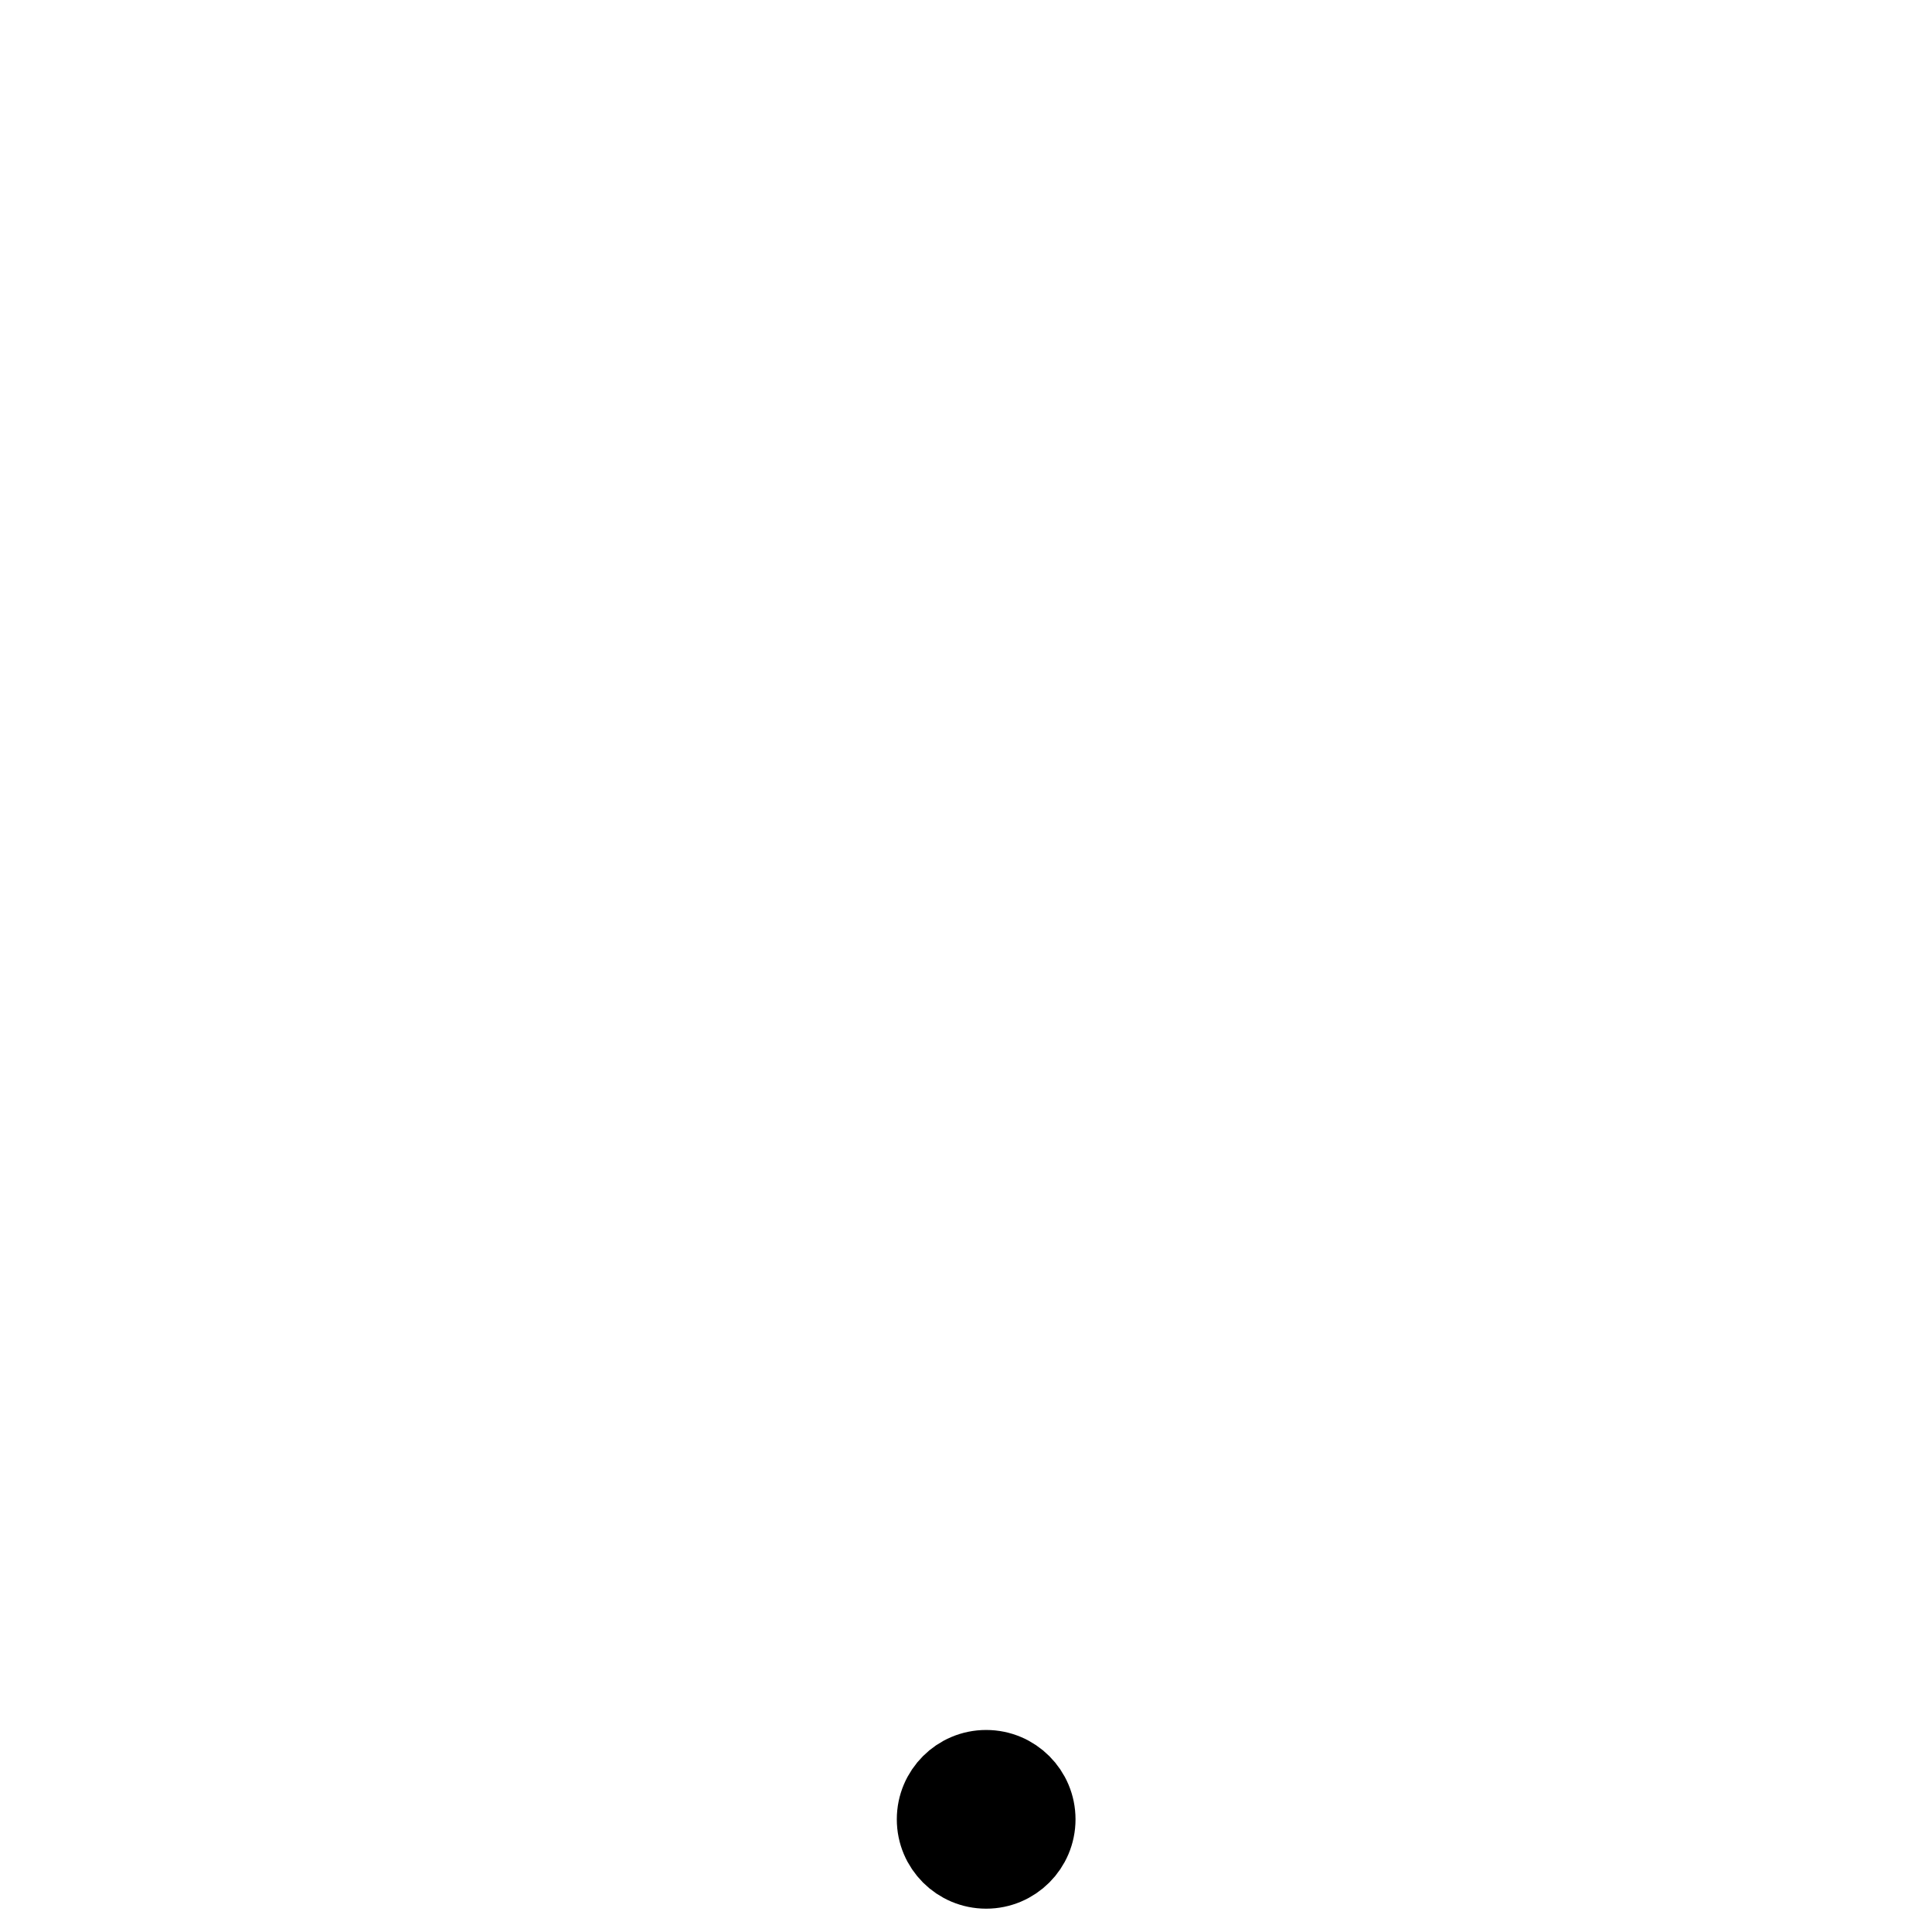
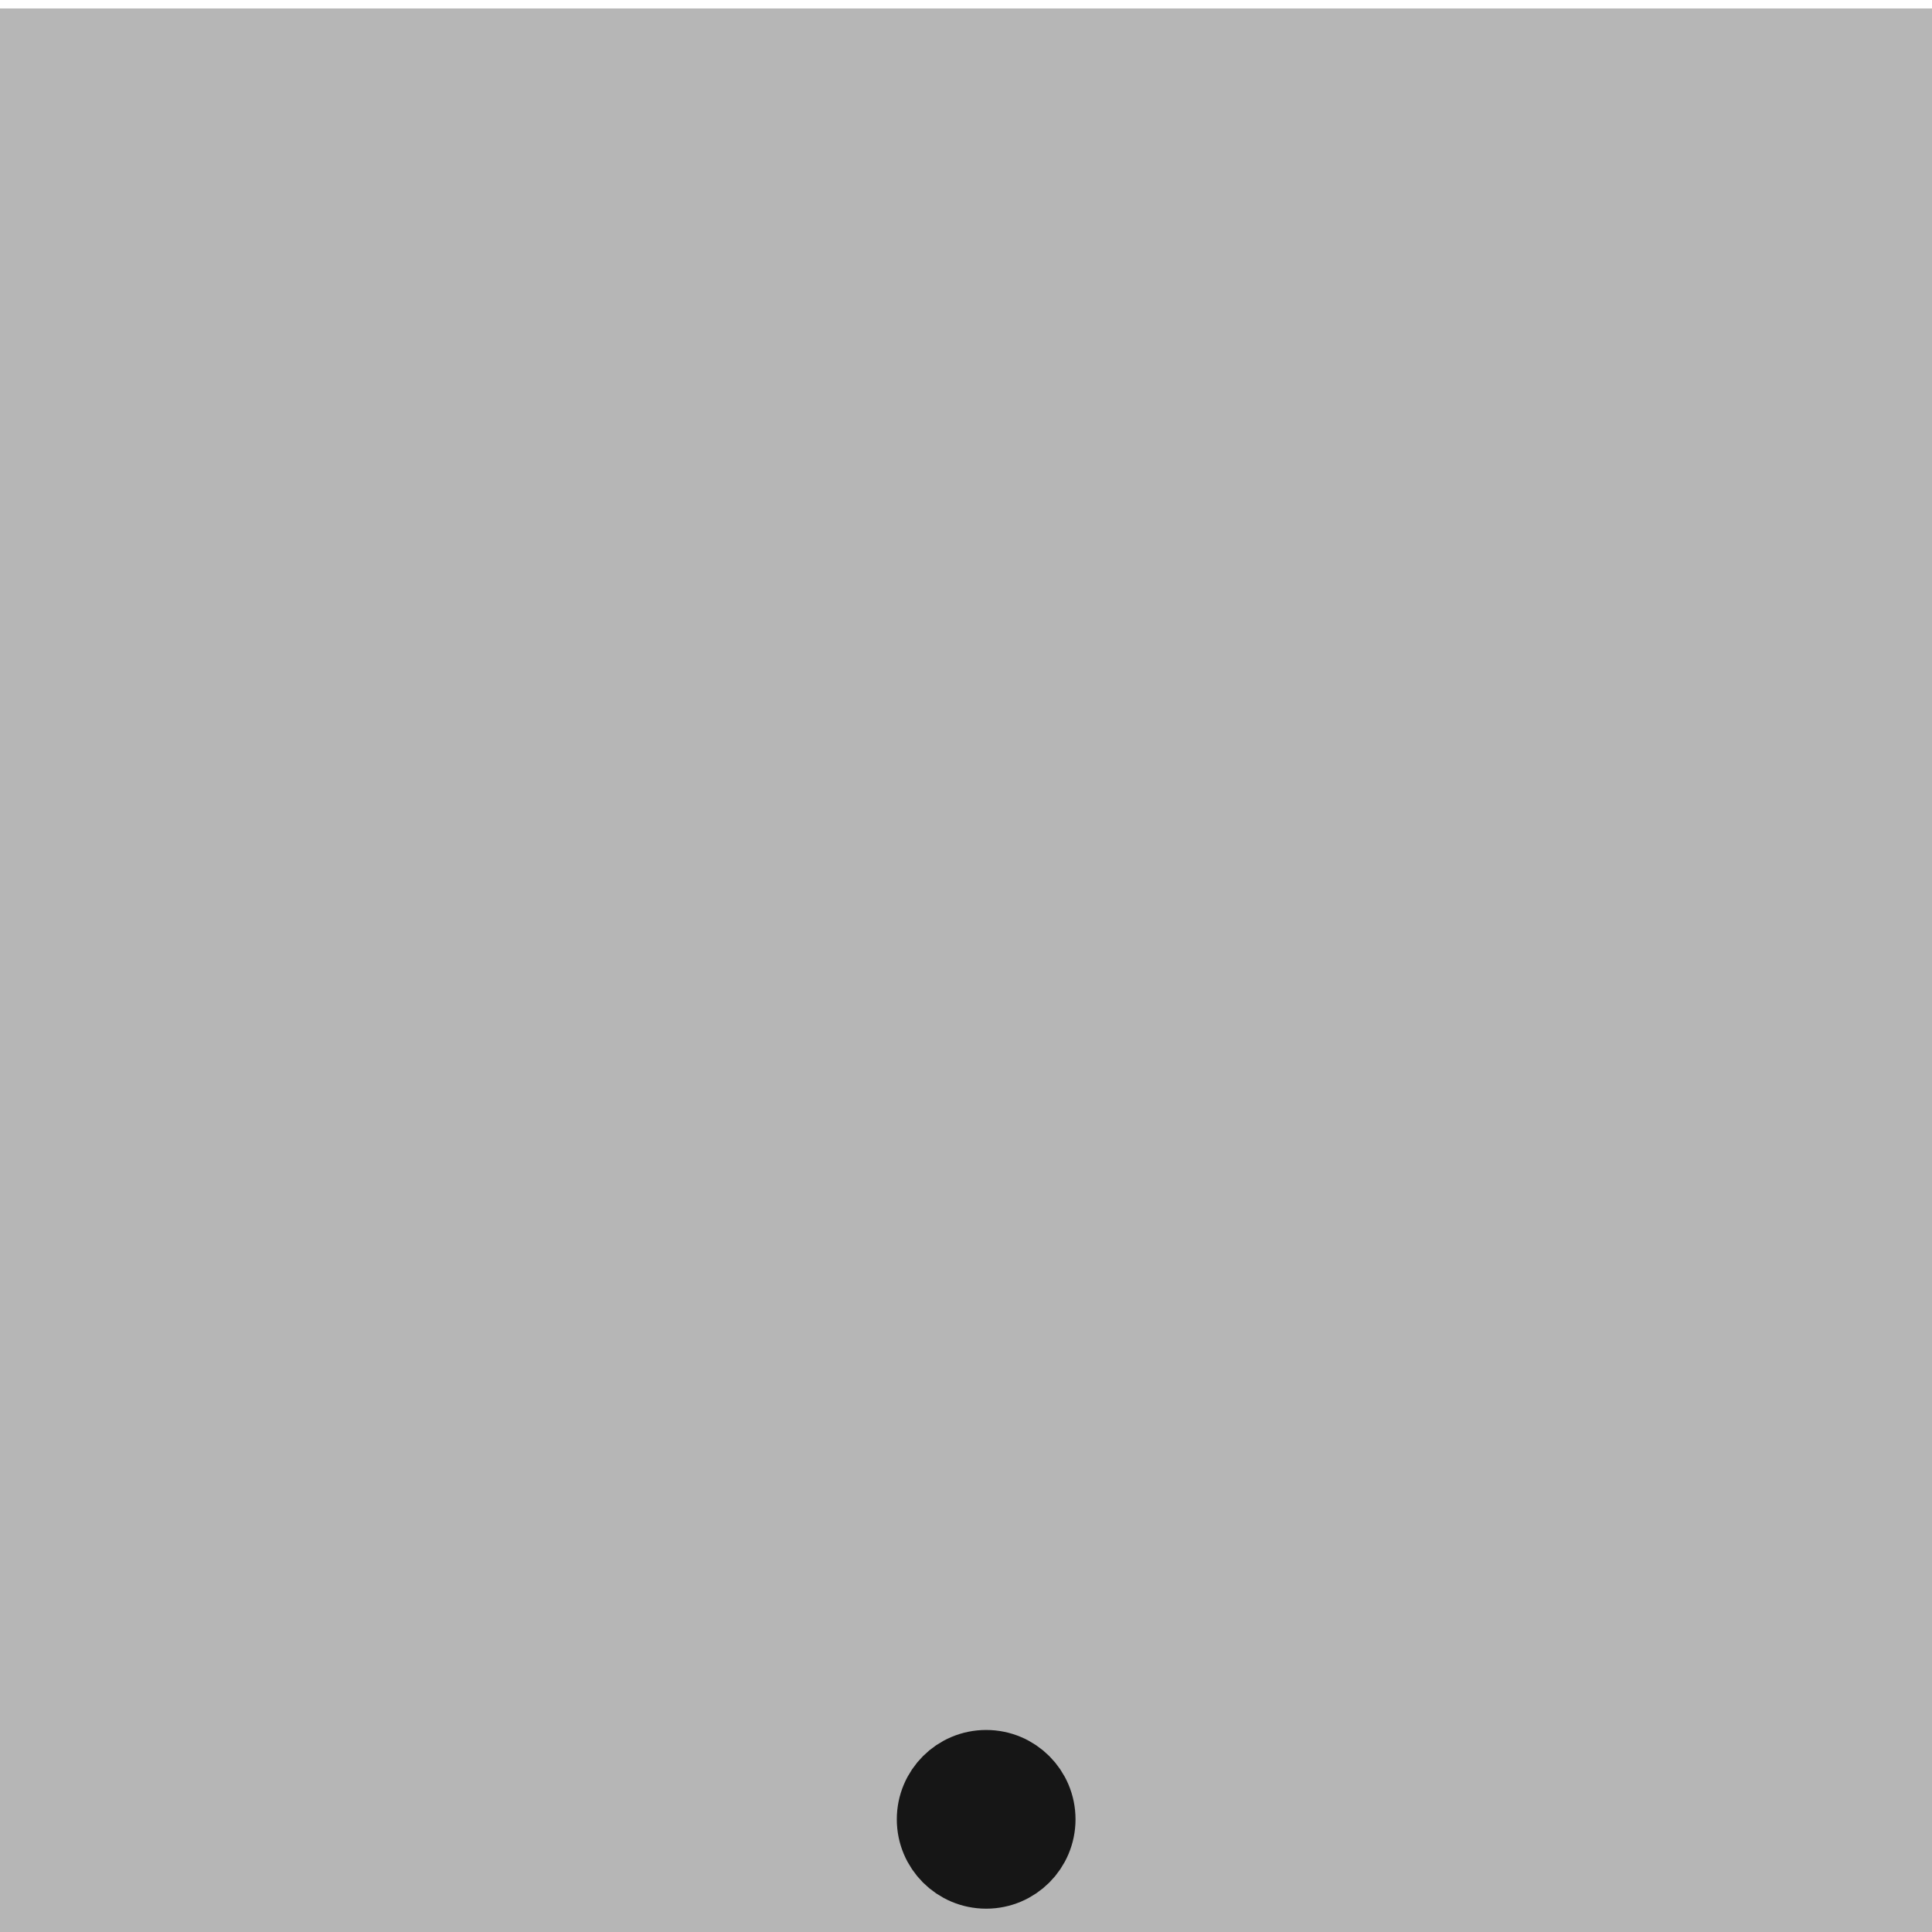
<svg xmlns="http://www.w3.org/2000/svg" id="svg3036" version="1.1" width="24" height="24">
  <defs id="defs3040" />
  <path style="fill:#000000;fill-opacity:1;stroke:#000000;stroke-width:1;stroke-linecap:square;stroke-linejoin:miter;stroke-miterlimit:4;stroke-opacity:1;stroke-dasharray:none" id="path2989" d="m 9.763,21.102 a 0.61,0.61 0 1 1 -1.22,0 0.61,0.61 0 1 1 1.22,0 z" transform="translate(3.097458,1.498306)" />
+   <rect style="opacity:0.374;fill:#3c3c3c;fill-opacity:1;stroke:#646464;stroke-width:1.009;stroke-opacity:0" id="rect4133" width="24.466" height="23.991" x="-0.07" y="0.105" />
</svg>
